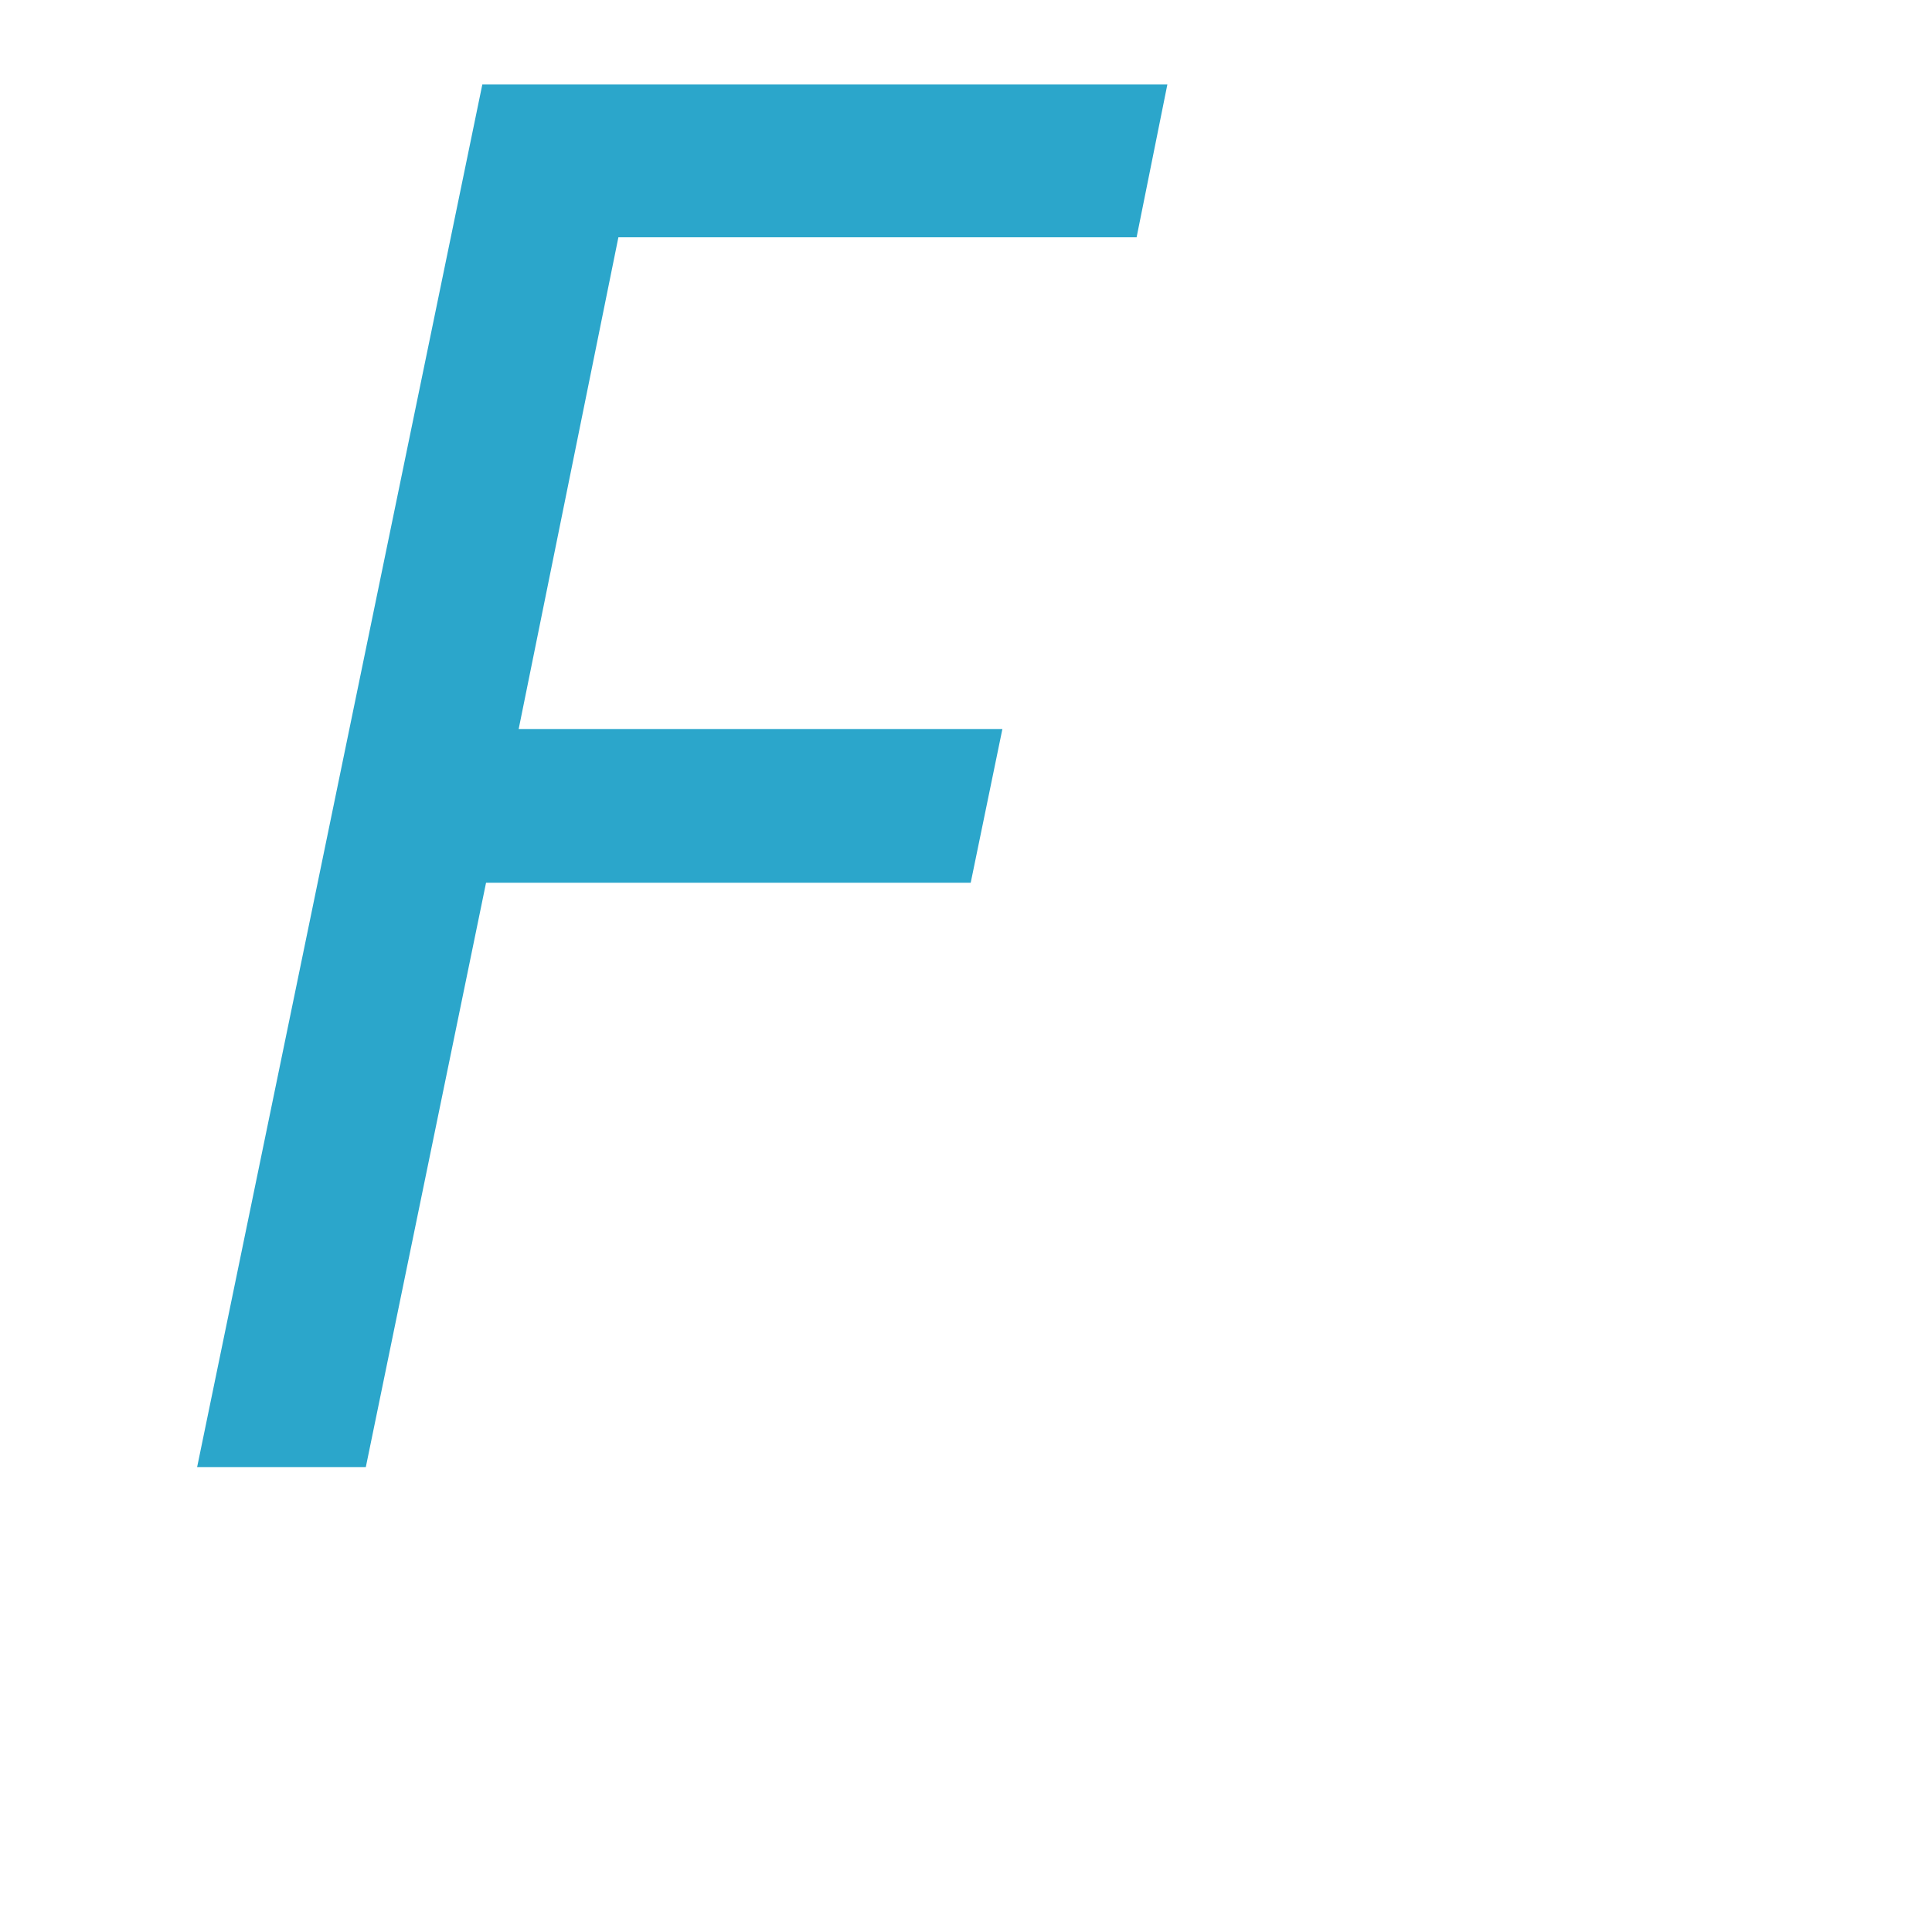
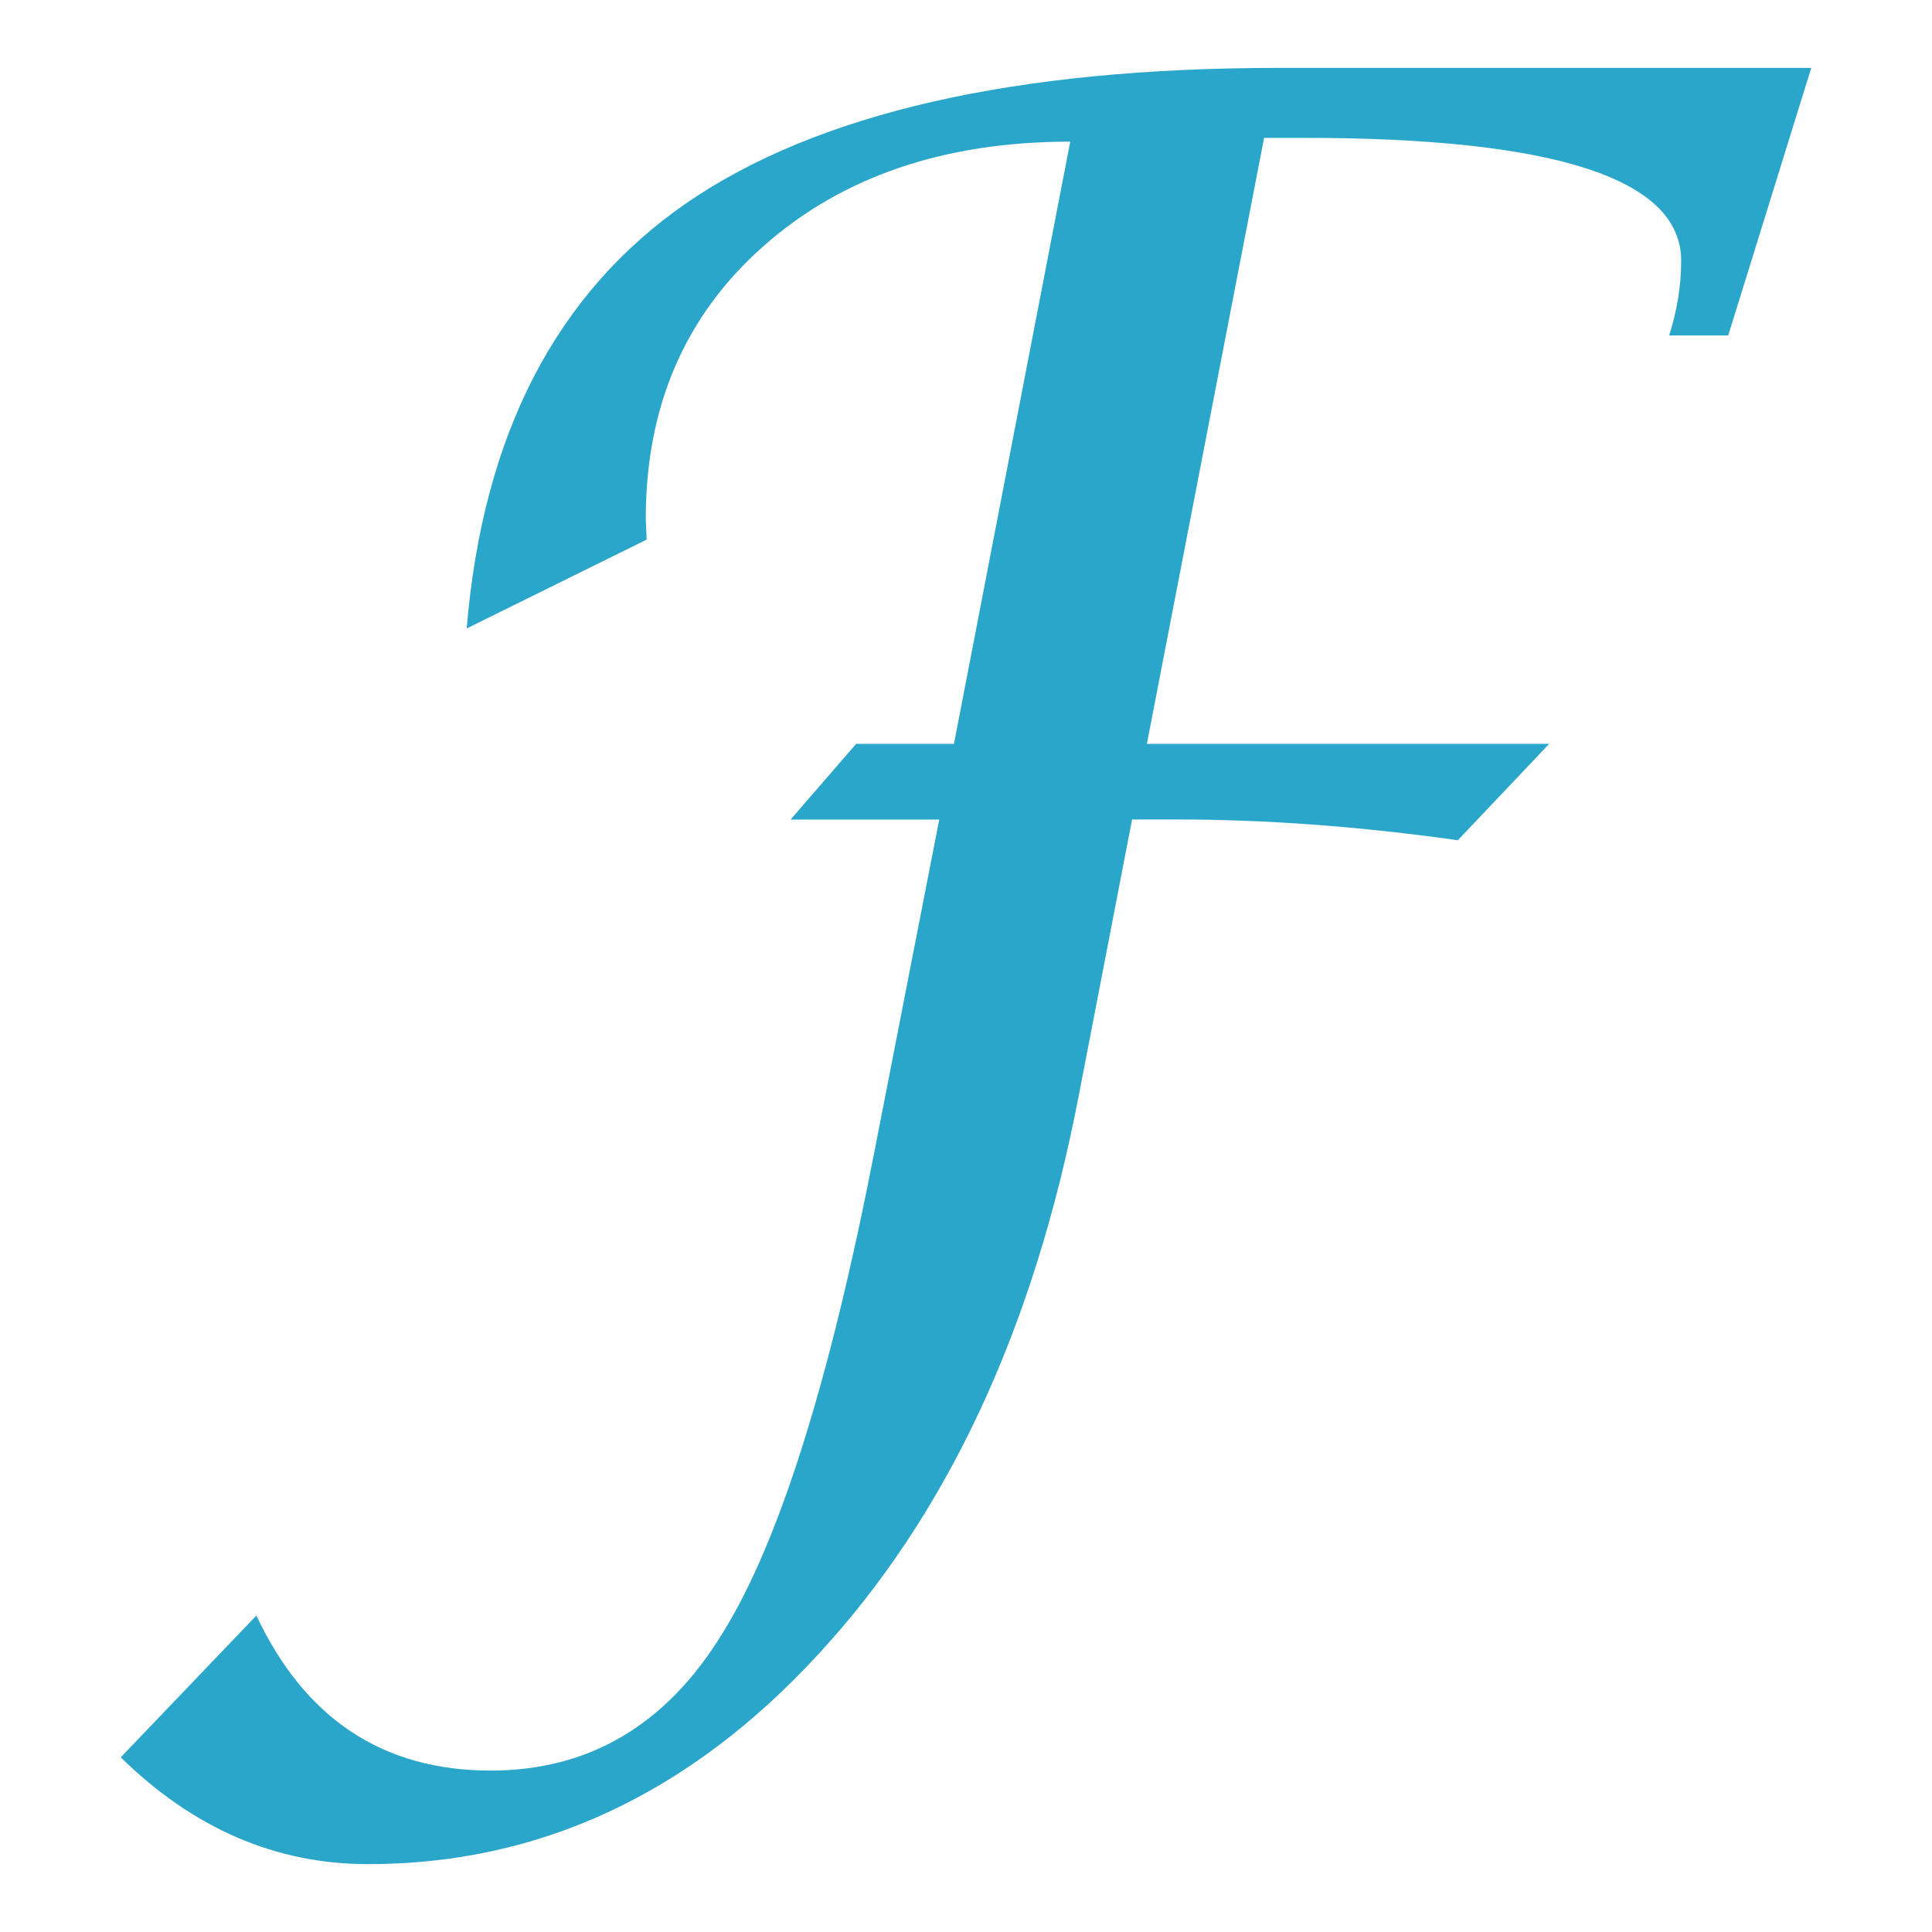
<svg xmlns="http://www.w3.org/2000/svg" version="1.1" id="Layer_1" x="0px" y="0px" width="32px" height="32px" viewBox="0 0 32 32" enable-background="new 0 0 32 32" xml:space="preserve">
  <defs id="defs7" />
-   <text font-size="26.762" id="text3" style="font-style:italic;font-variant:normal;font-weight:normal;font-stretch:normal;font-size:31.682px;font-family:'Lucida Calligraphy';-inkscape-font-specification:'Lucida Calligraphy Italic';stroke:none;stroke-opacity:1;fill:#2ba6cb;fill-opacity:1;" x="2.009" y="24.007" transform="scale(0.9879836,1.012163)">F</text>
+   <g transform="scale(0.9879836,1.012163)" style="font-style:italic;font-variant:normal;font-weight:normal;font-stretch:normal;font-size:31.682px;font-family:'Lucida Calligraphy';-inkscape-font-specification:'Lucida Calligraphy Italic';fill:#2ba6cb;fill-opacity:1;stroke:none;stroke-opacity:1" id="text3">
+     <path d="m 13.255,13.41 1.098,-1.238 1.64,0 1.949,-9.854 q -3.171,0 -5.151,1.717 -1.965,1.702 -1.965,4.455 l 0.015,0.34 -3.017,1.454 Q 8.228,5.536 11.507,3.324 14.802,1.111 21.439,1.111 l 8.926,0 -1.392,4.378 -0.99,0 q 0.201,-0.619 0.201,-1.222 0,-2.011 -6.327,-2.011 l -0.665,0 -1.965,9.916 6.745,0 -1.532,1.578 Q 21.965,13.41 19.737,13.41 l -0.758,0 -0.897,4.533 q -1.129,5.724 -4.378,9.143 -3.233,3.419 -7.534,3.419 -2.32,0 -4.146,-1.748 l 2.274,-2.32 q 1.222,2.537 3.929,2.537 2.475,0 3.883,-2.243 1.423,-2.228 2.553,-7.905 l 1.083,-5.414 -2.491,0 z" style="font-style:italic;font-variant:normal;font-weight:normal;font-stretch:normal;font-size:31.682px;font-family:'Lucida Calligraphy';-inkscape-font-specification:'Lucida Calligraphy Italic';fill:#2ba6cb;fill-opacity:1;stroke:none;stroke-opacity:1" id="path4137" />
+   </g>
</svg>
